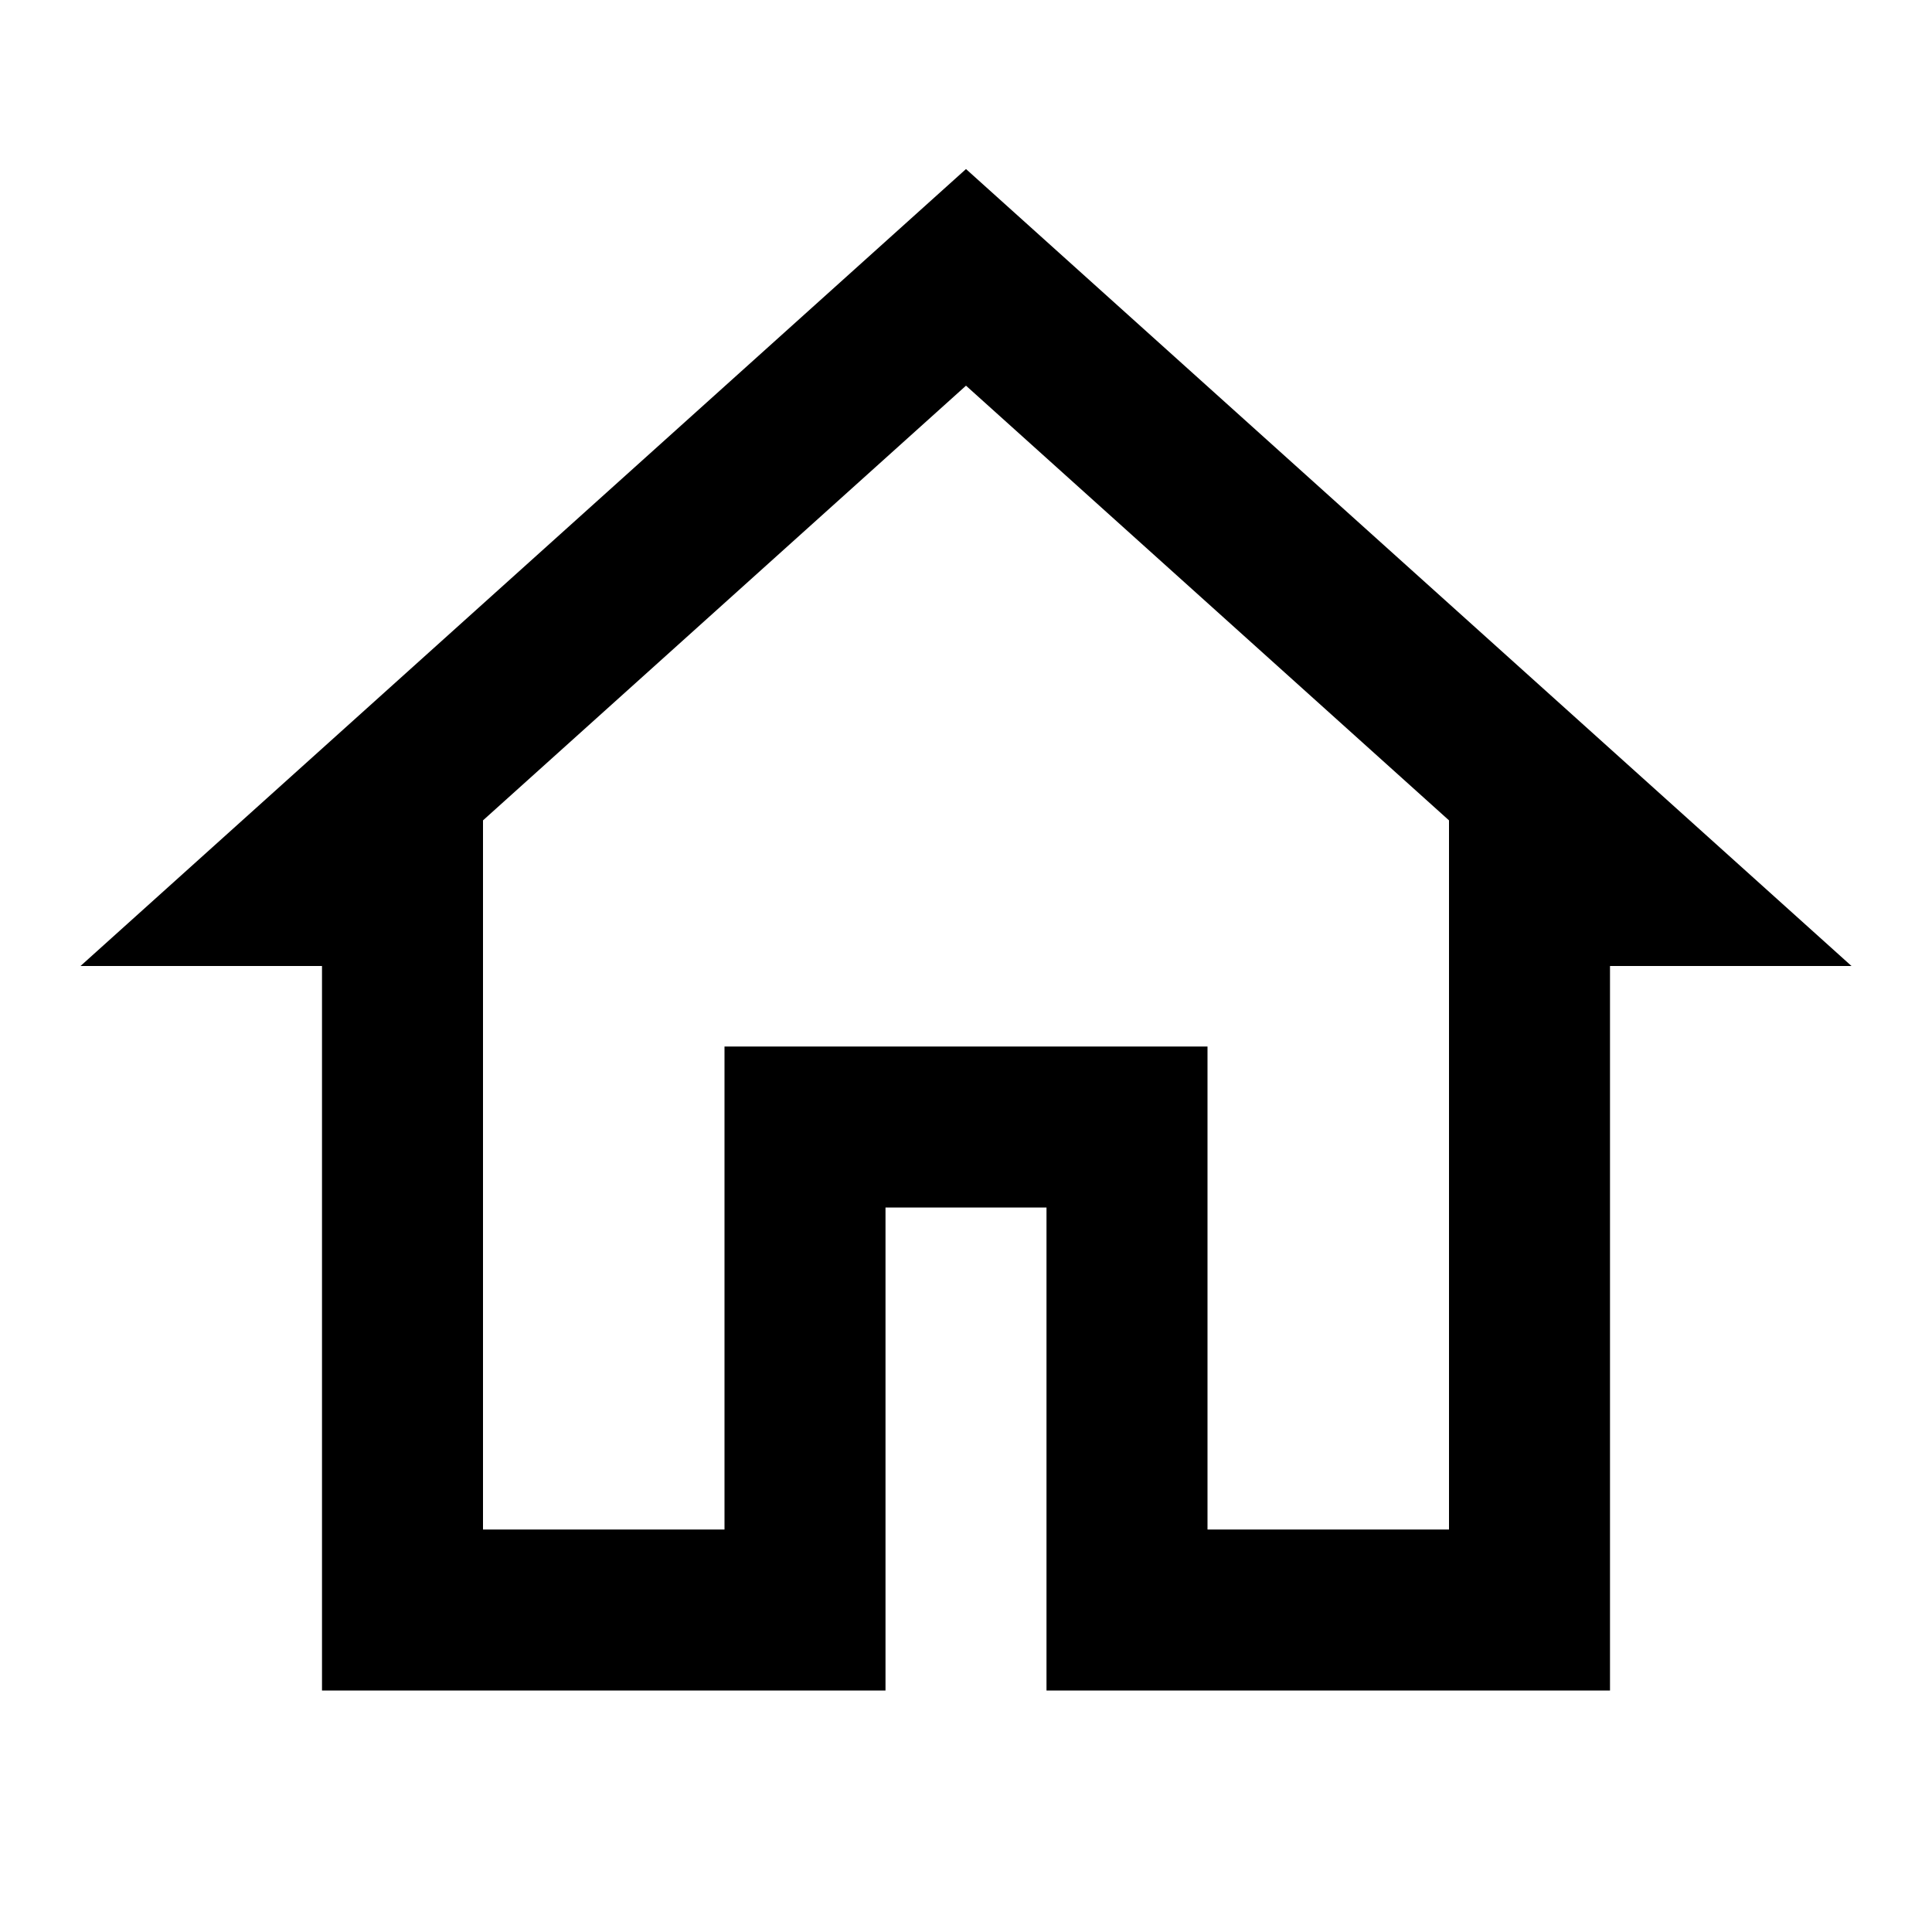
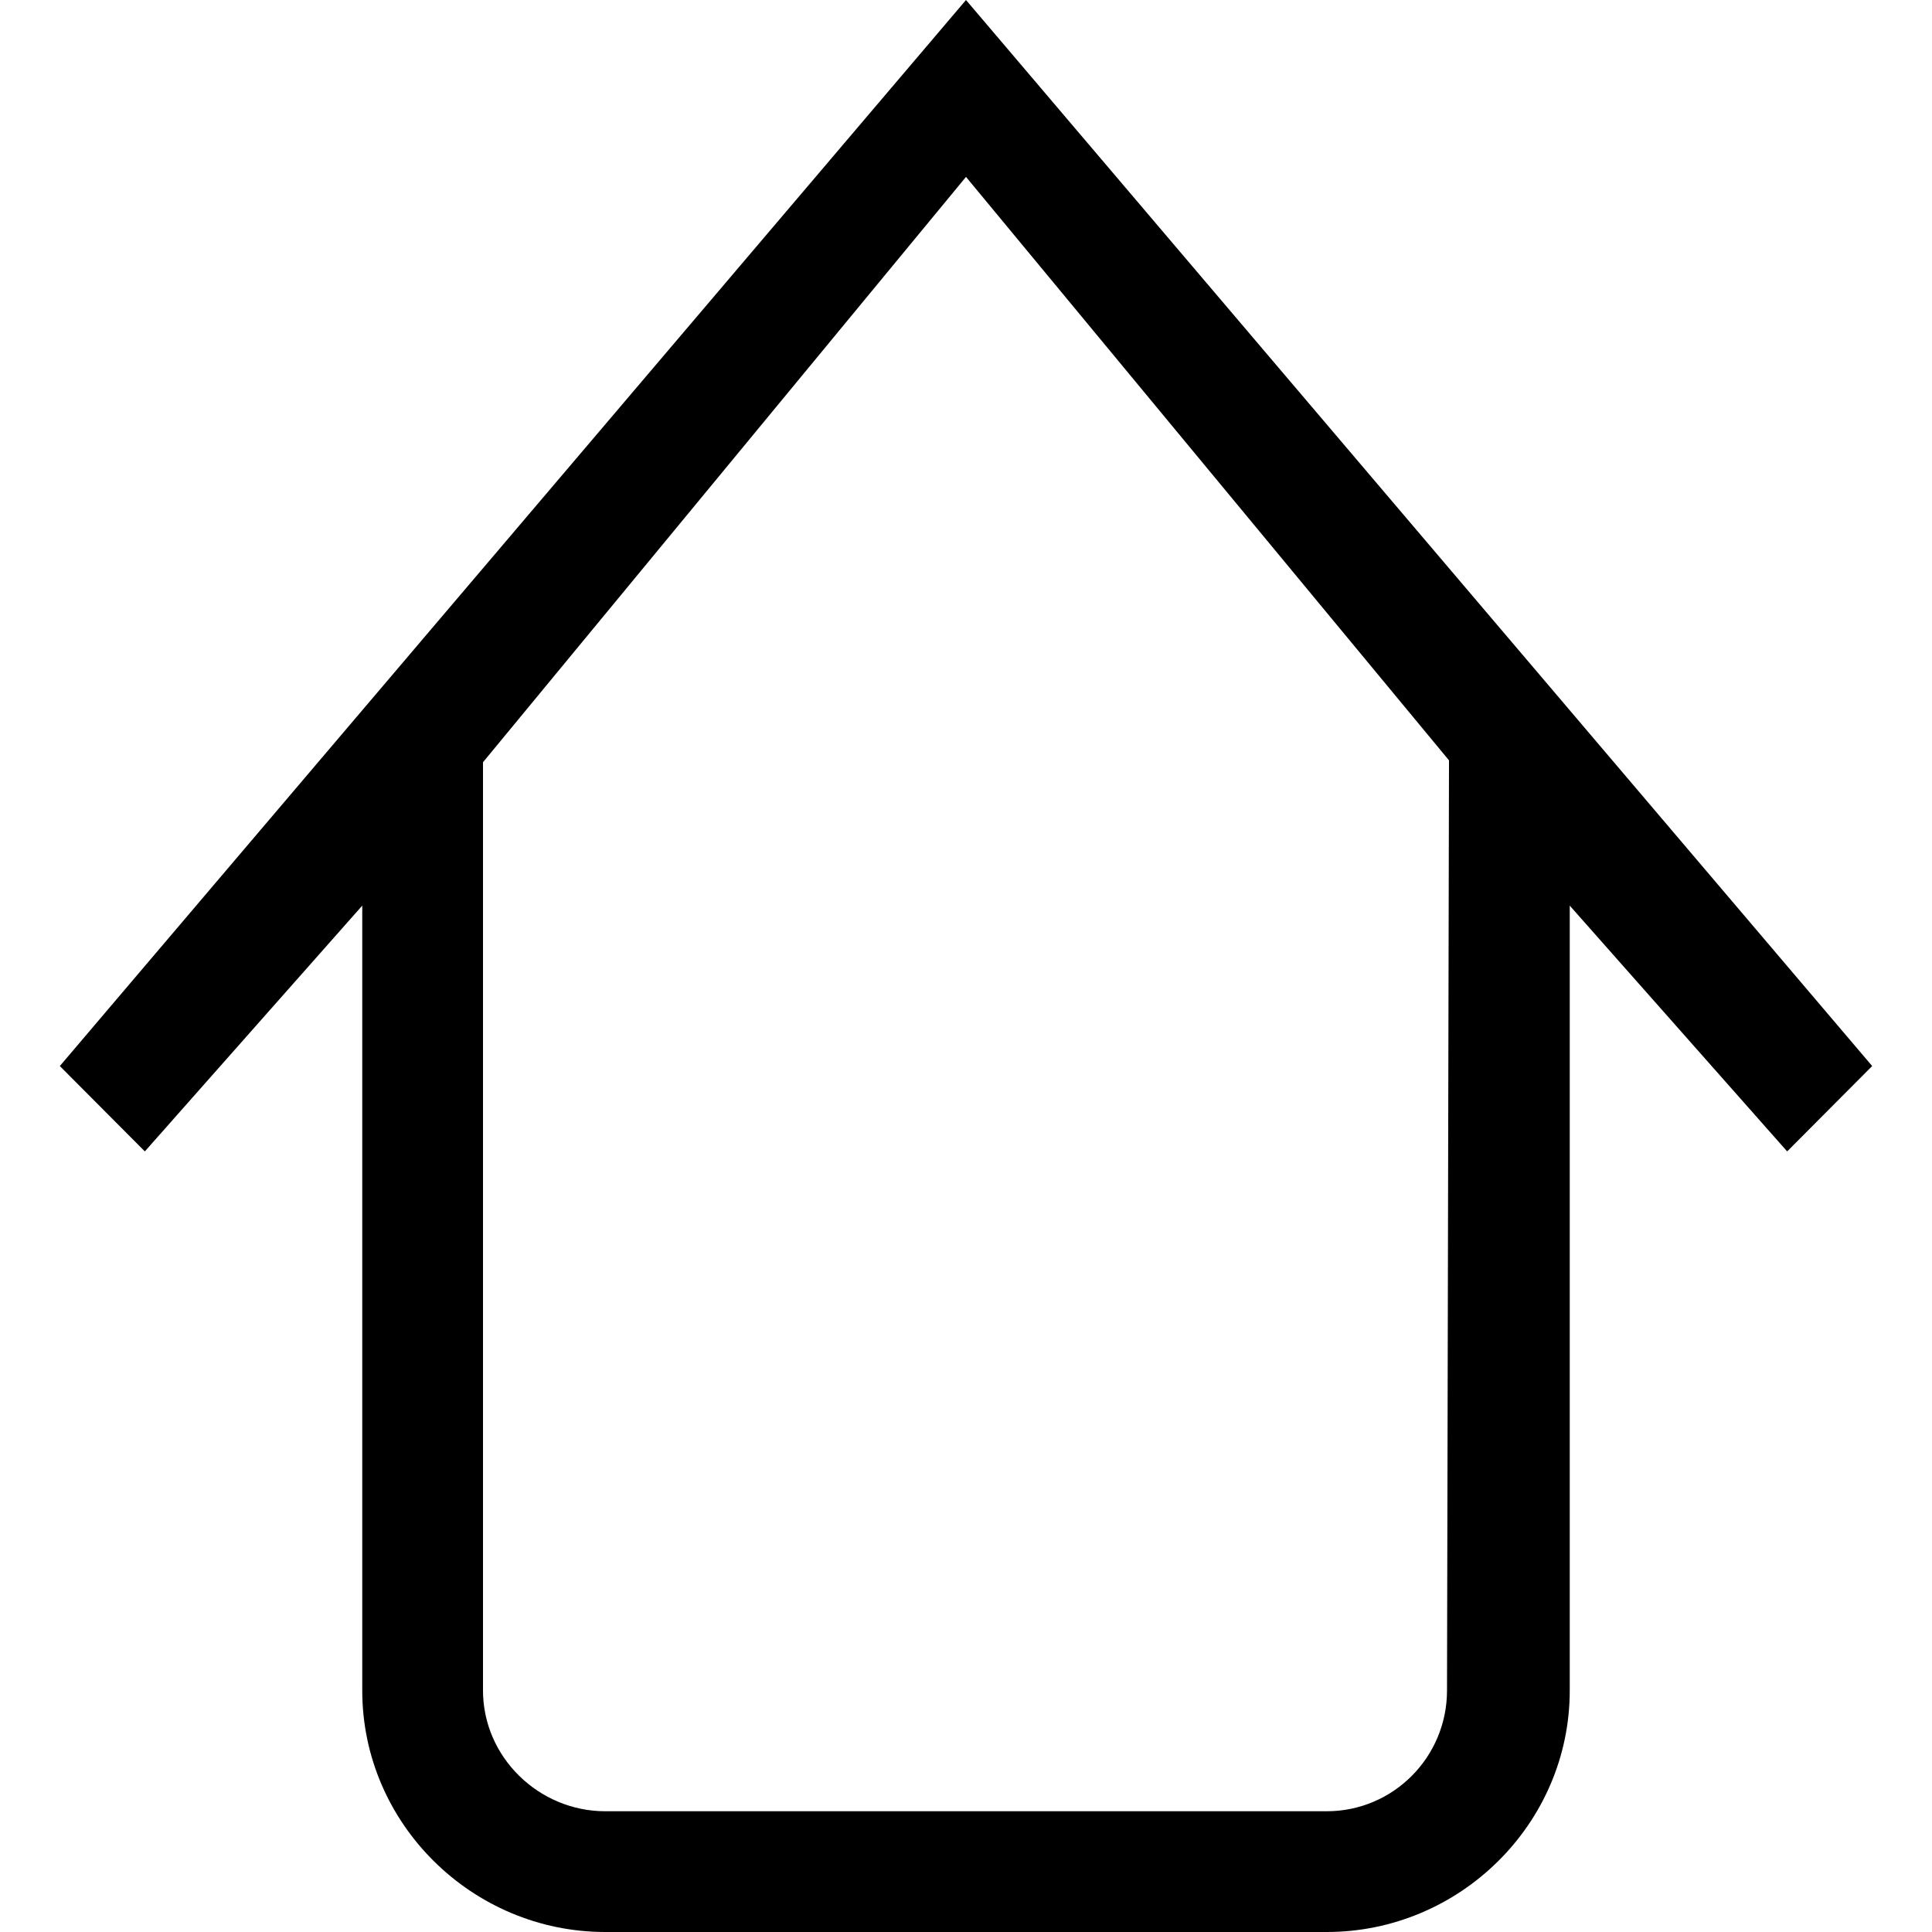
- <svg xmlns="http://www.w3.org/2000/svg" viewBox="0,0,256,256">
-   <g fill="#000000" fill-rule="nonzero" stroke="none" stroke-width="1" stroke-linecap="butt" stroke-linejoin="miter" stroke-miterlimit="10" stroke-dasharray="" stroke-dashoffset="0" font-family="none" font-weight="none" font-size="none" text-anchor="none" style="mix-blend-mode: normal">
-     <g transform="scale(10.66667,10.66667)">
-       <path d="M12,2.1l-11,9.9h3v9h7v-6h2v6h7v-9h3zM12,4.791l6,5.4v0.809v8h-3v-6h-6v6h-3v-8.809z" />
+ <svg xmlns="http://www.w3.org/2000/svg" viewBox="-1 0 32 32" version="1.1">
+   <defs>
+ 
+ </defs>
+   <g id="Page-1" stroke="none" stroke-width="1" fill="#000000" fill-rule="evenodd">
+     <g id="Icon-Set" transform="translate(-569, -879)" fill="#000000">
+       <path d="M591.967,907 C591.967,908.104 591.075,909 589.975,909 L578.025,909 C576.925,909 576,908.104 576,907 L576,891.625 L584,881.93 L592,891.594 L591.967,907 L591.967,907 Z M584,879 L568.991,896.657 L570.399,898.071 L574,894 L574,907 C574,909.209 575.825,911 578.025,911 L589.975,911 C592.175,911 594,909.209 594,907 L594,894 L597.601,898.071 L599.009,896.657 L584,879 L584,879 Z" id="home">
+ 
+ </path>
    </g>
  </g>
</svg>
